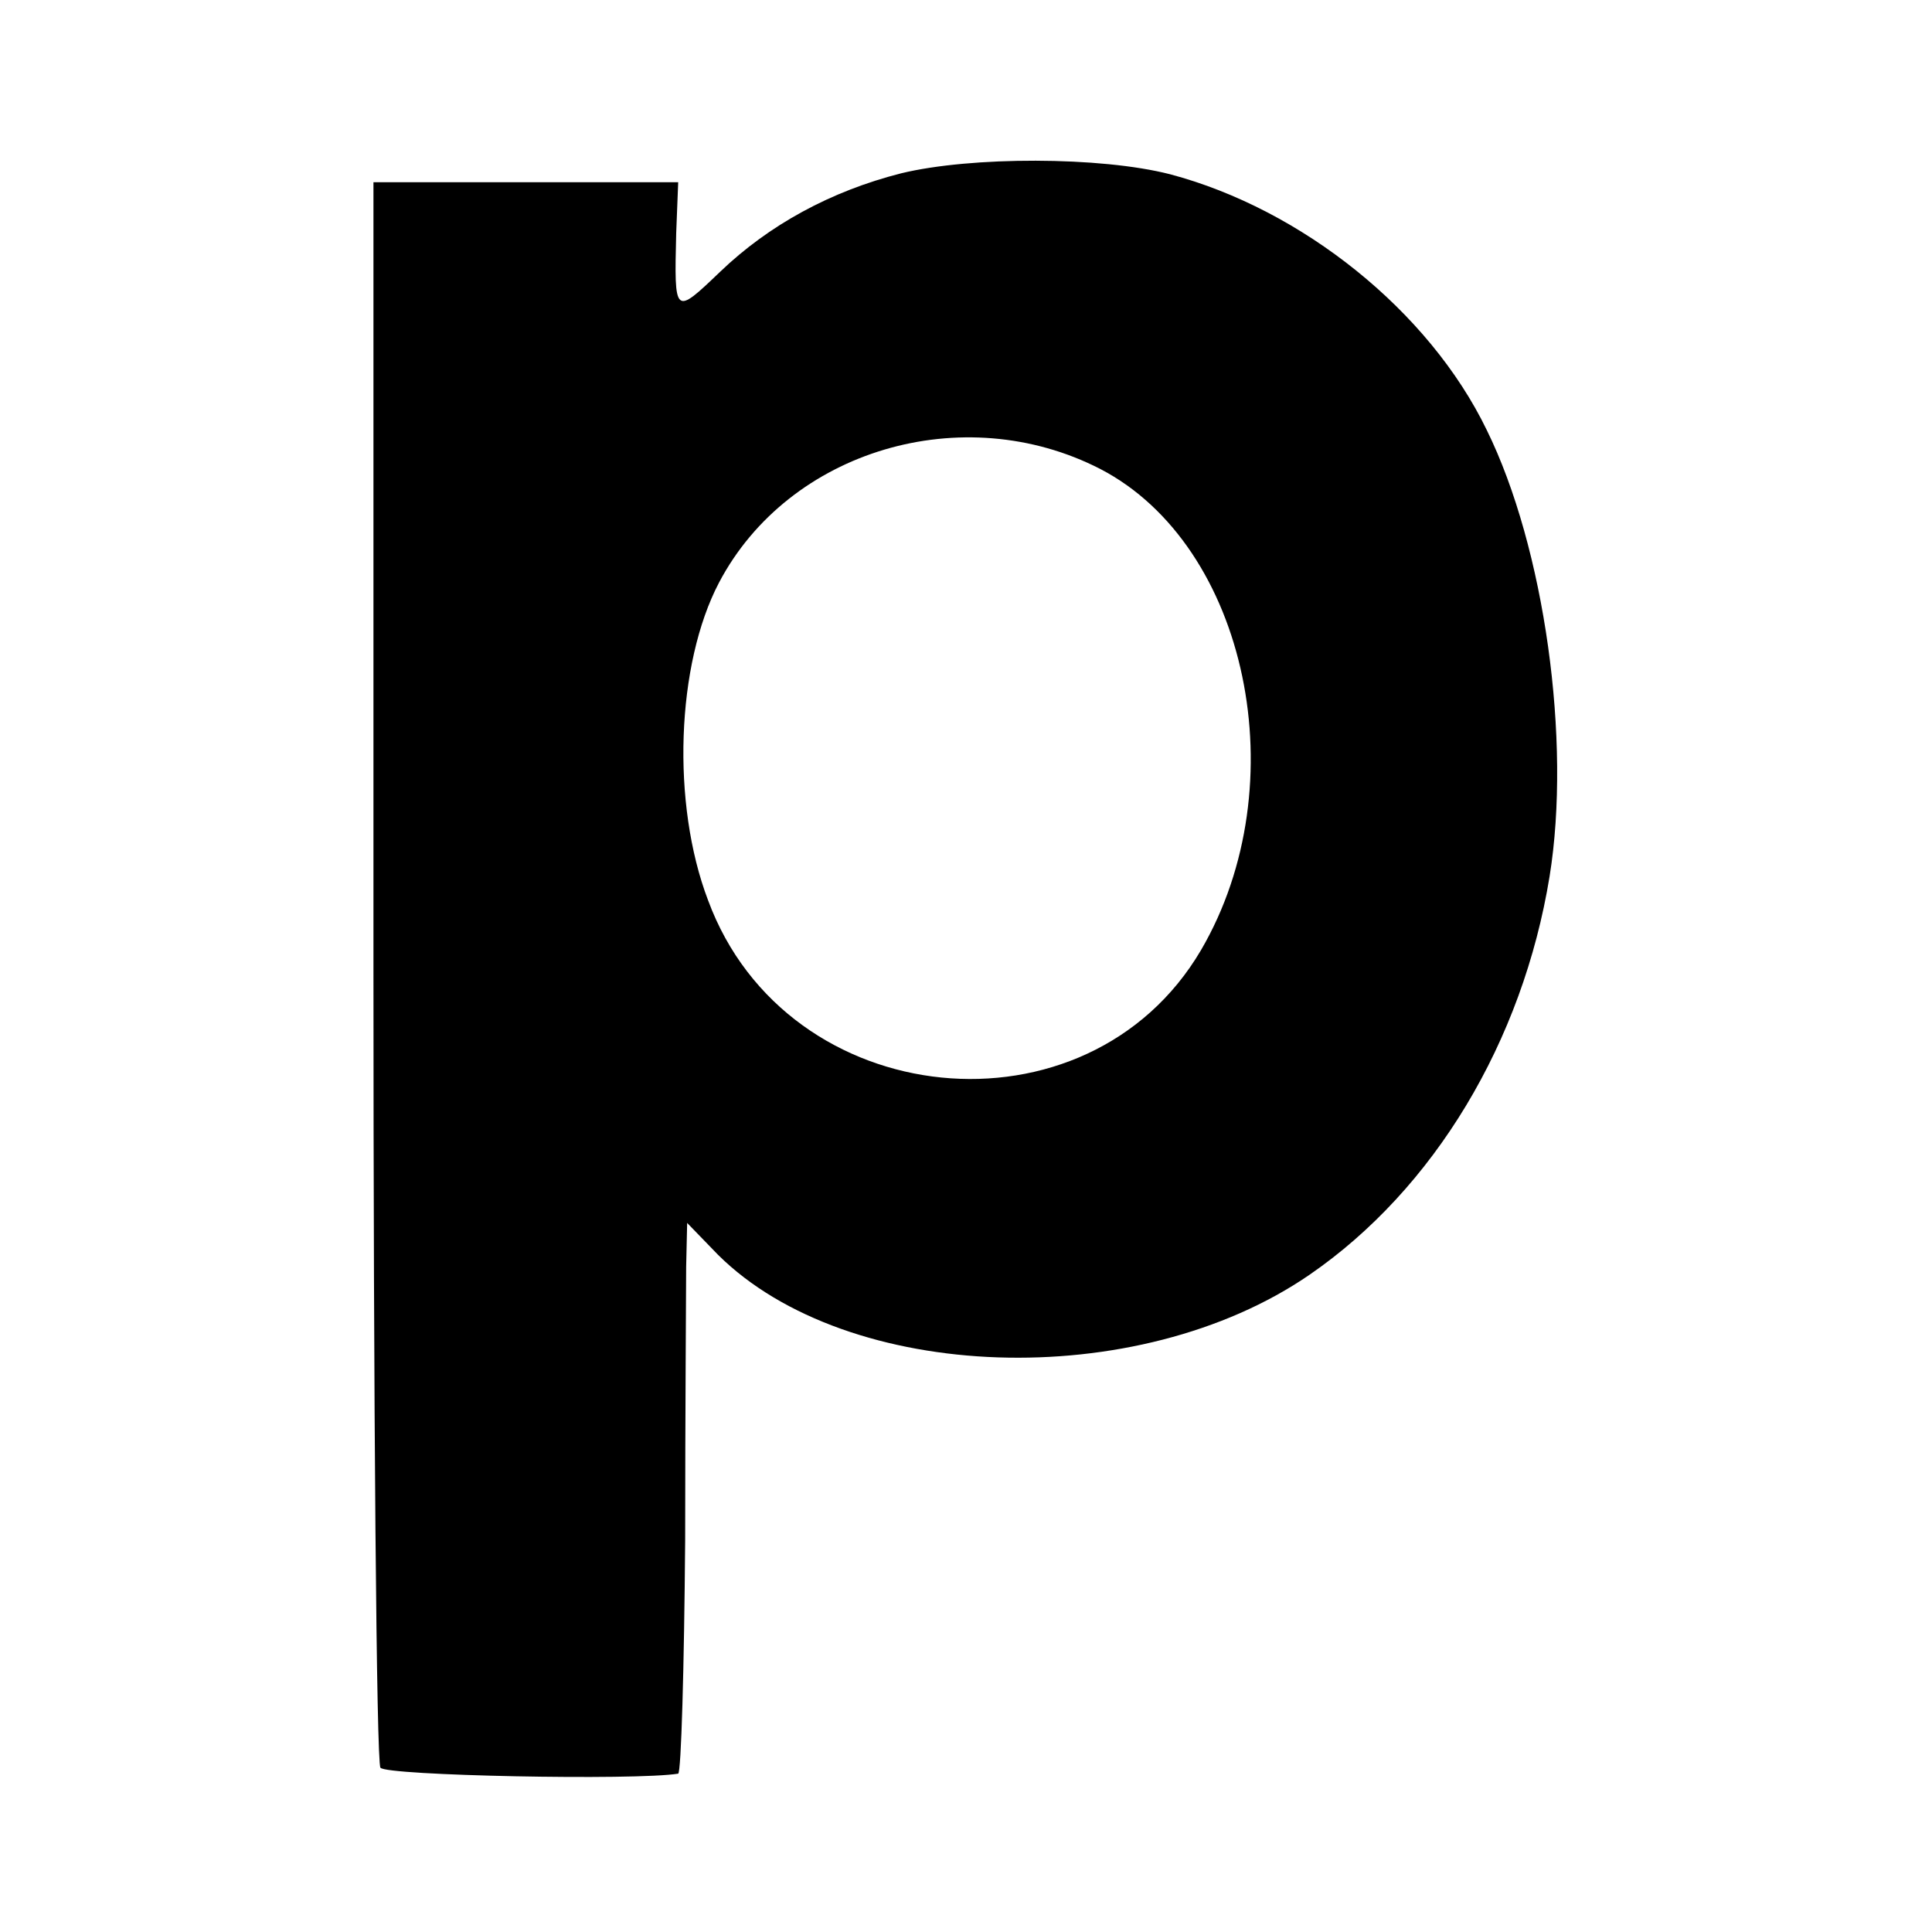
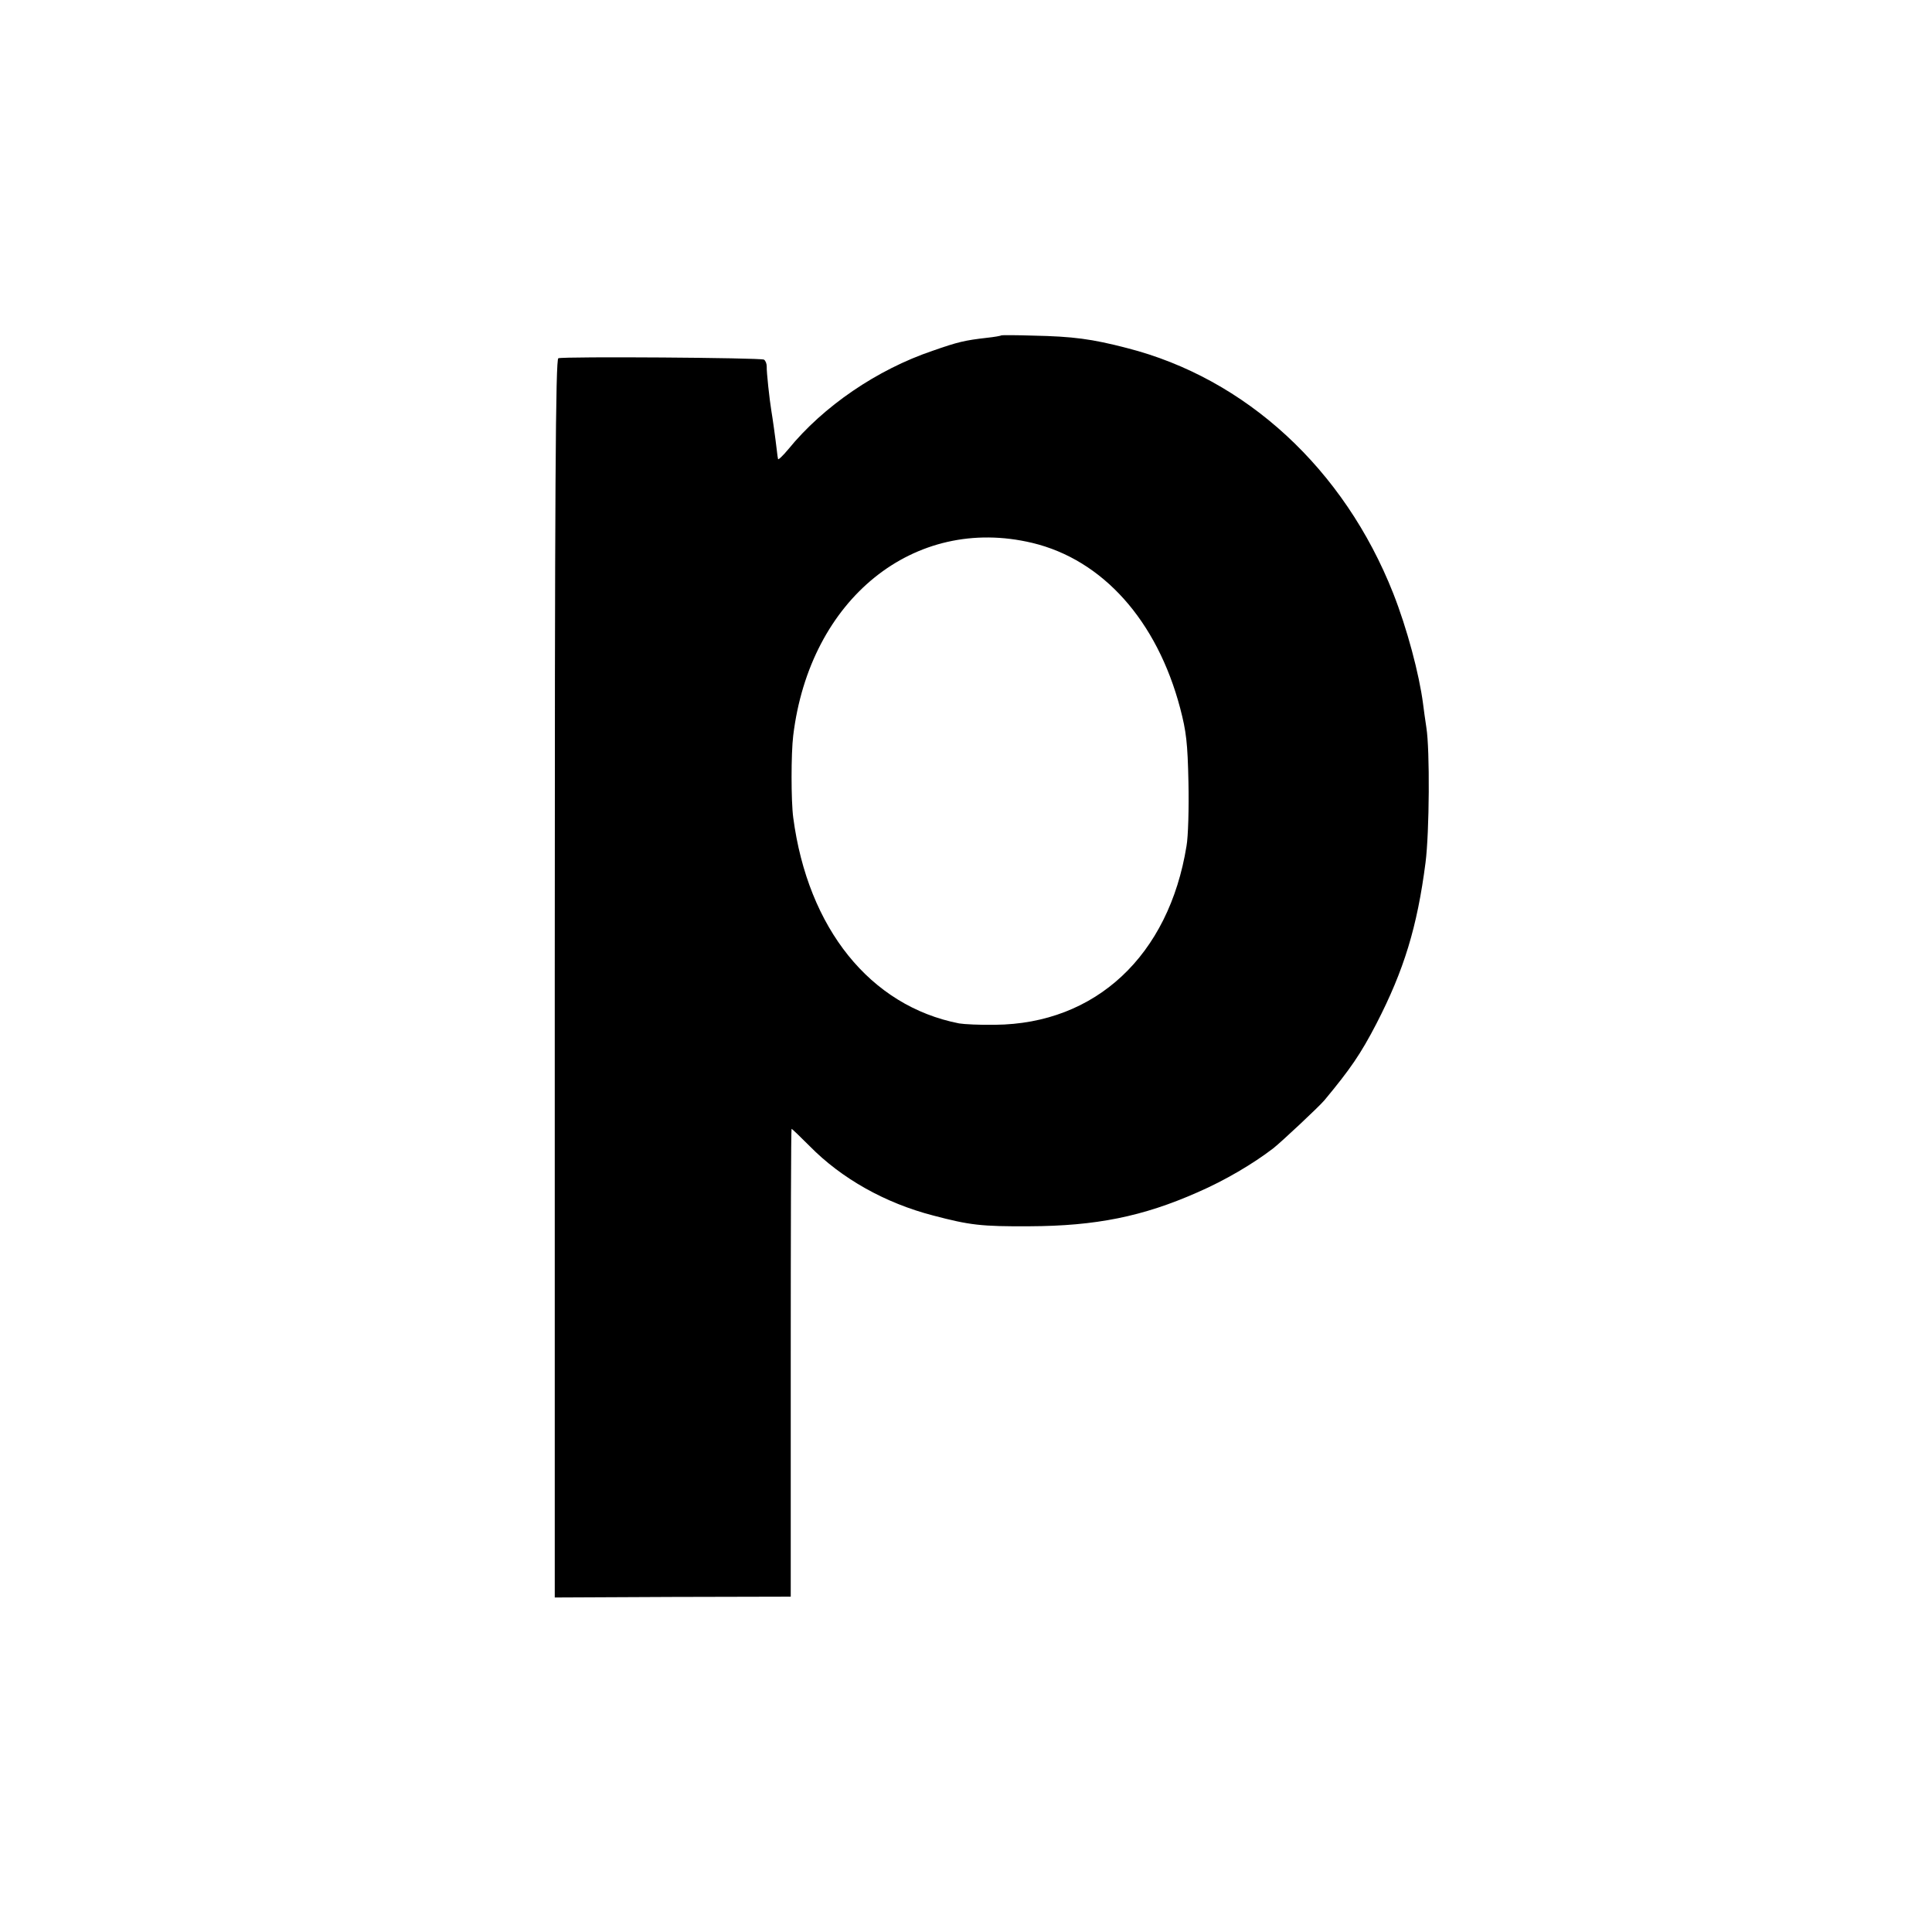
- <svg xmlns="http://www.w3.org/2000/svg" version="1.0" width="194pt" height="194pt" viewBox="0 0 194 194" preserveAspectRatio="xMidYMid meet">
-   <g transform="translate(0,194) scale(0.1,-0.1)" fill="#000000" stroke="none">
-     <path d="M905 1766 c-71 -18 -133 -52 -182 -99 -46 -44 -46 -44 -44 39 l2 51 -153 0 -153 0 0 -791 c0 -435 3 -796 7 -801 5 -8 256 -13 299 -6 3 1 6 106 7 234 0 127 1 251 1 275 l1 44 31 -32 c130 -129 421 -139 594 -20 125 86 214 234 241 400 22 136 -5 330 -63 448 -58 120 -186 222 -318 257 -70 18 -200 18 -270 1z m200 -297 c148 -77 198 -317 101 -483 -114 -194 -416 -164 -495 50 -37 97 -32 237 11 319 70 133 245 185 383 114z" />
+ <svg xmlns="http://www.w3.org/2000/svg" version="1.0" width="700pt" height="700pt" viewBox="0 0 700 700" preserveAspectRatio="xMidYMid meet">
+   <g transform="translate(0,700) scale(0.1,-0.1)" fill="#000000" stroke="none">
+     <path d="M3628 5785 c-2 -2 -25 -6 -53 -9 -79 -9 -105 -15 -196 -47 -201 -68 -396 -201 -523 -357 -20 -24 -37 -40 -37 -35 -1 4 -3 17 -4 28 -6 51 -16 122 -20 145 -7 42 -18 144 -17 162 0 10 -4 21 -10 25 -12 7 -724 12 -745 5 -10 -3 -13 -462 -13 -2247 l0 -2243 427 2 428 1 0 847 c0 467 1 848 3 848 2 0 31 -28 66 -63 115 -117 273 -206 447 -251 133 -35 174 -40 349 -39 240 1 410 35 609 123 99 43 201 103 275 160 29 23 167 152 185 174 93 112 131 167 188 277 100 194 148 351 178 584 14 110 16 408 3 489 -4 28 -10 67 -12 86 -14 108 -58 273 -108 400 -178 451 -534 779 -965 889 -127 33 -195 42 -340 45 -62 2 -113 2 -115 1z m112 -752 c255 -61 452 -281 536 -599 22 -84 27 -125 30 -269 2 -93 -1 -197 -7 -230 -64 -397 -329 -645 -694 -648 -55 -1 -113 2 -130 5 -322 63 -548 344 -601 746 -8 60 -8 232 0 297 60 495 438 800 866 698z" />
  </g>
</svg>
